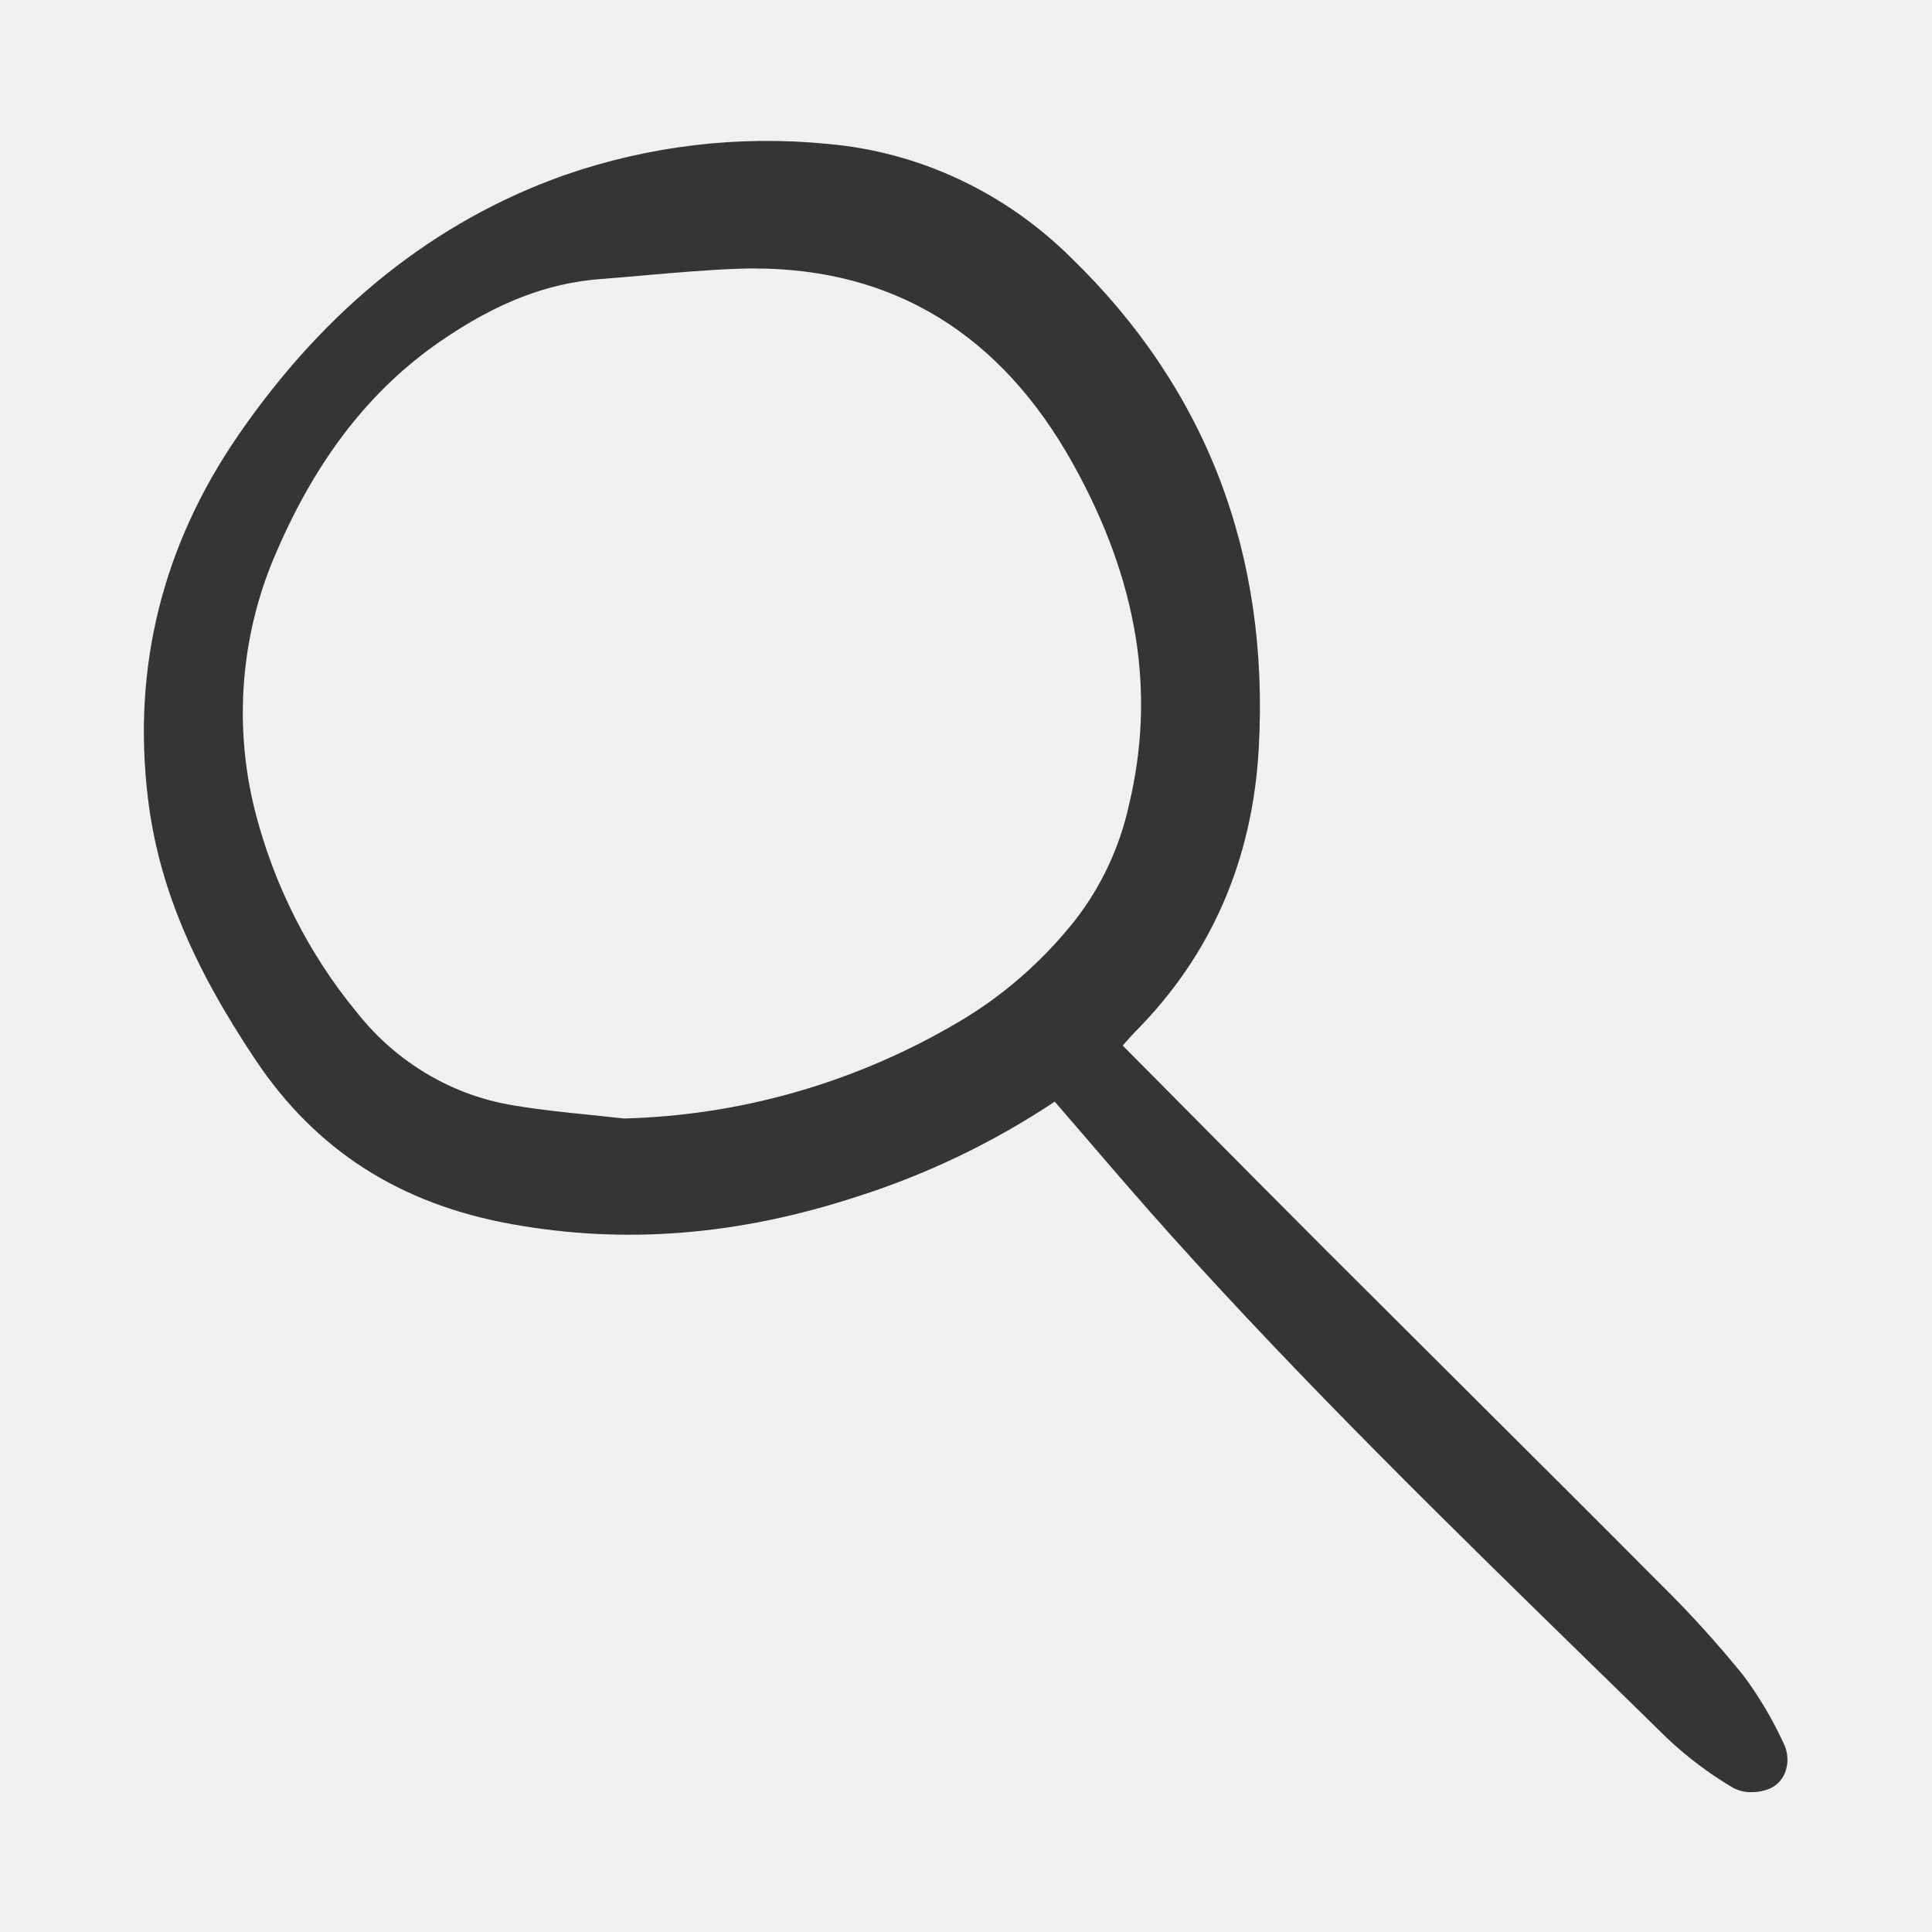
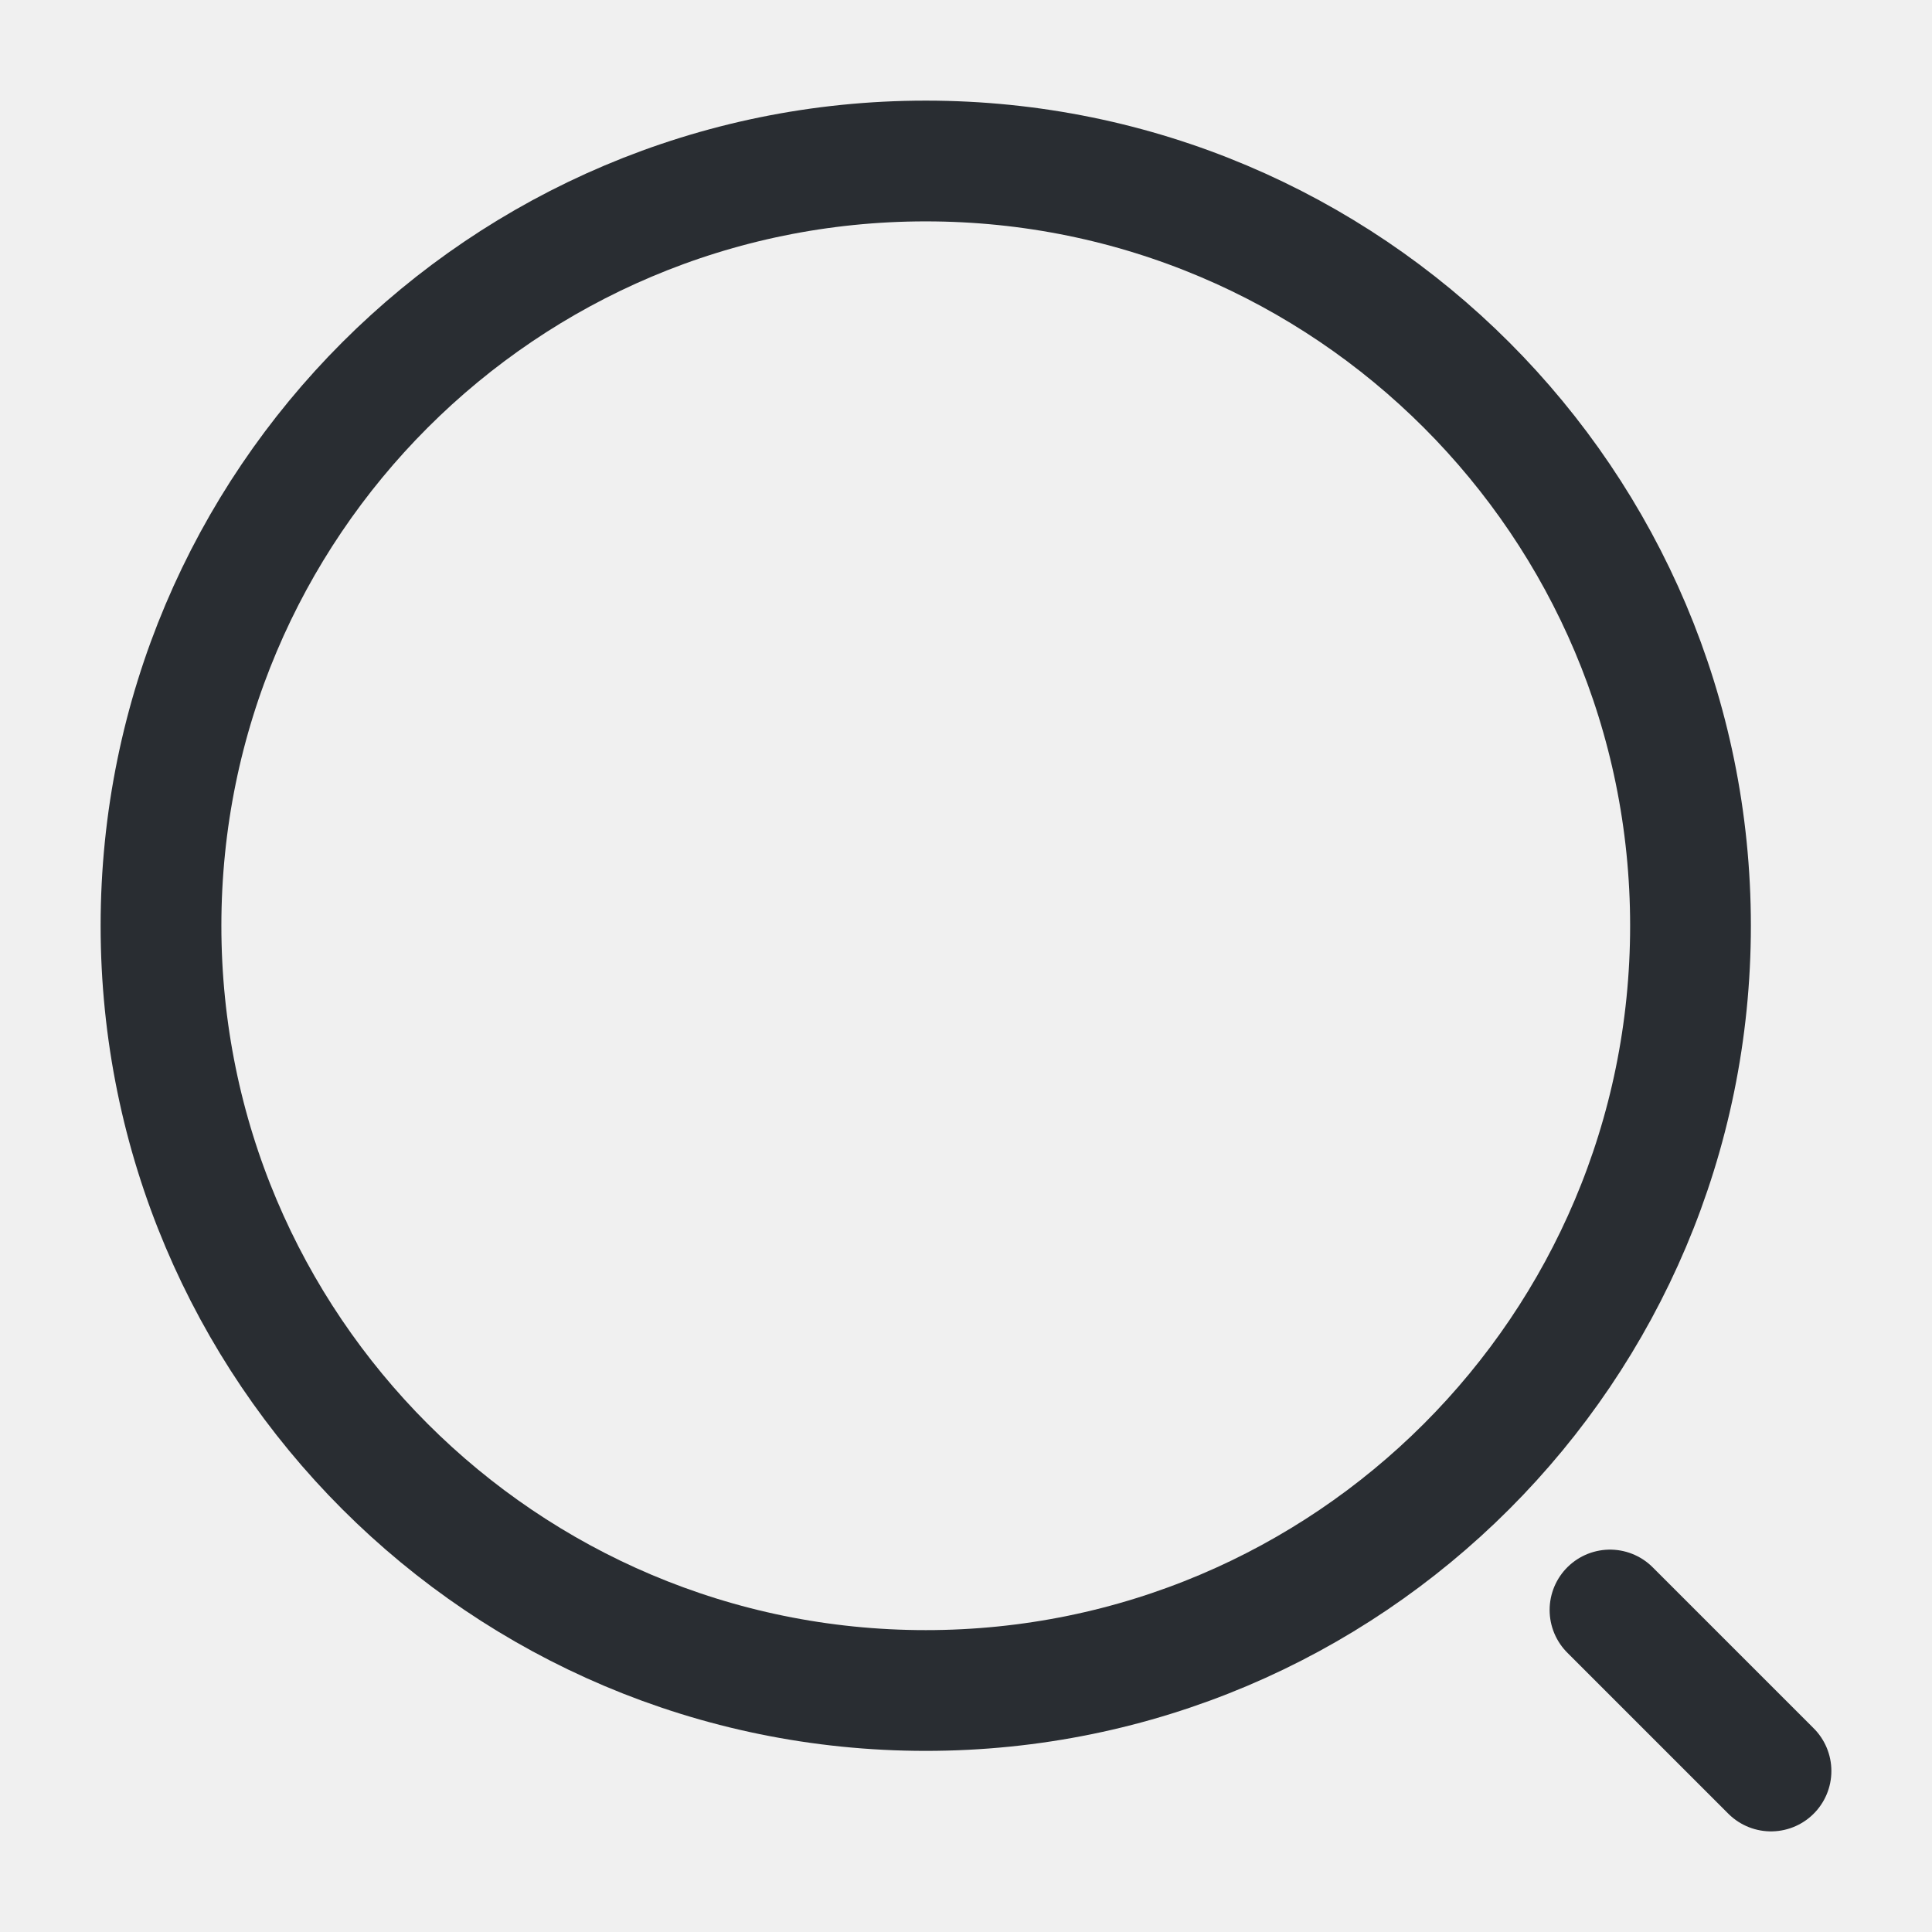
- <svg xmlns="http://www.w3.org/2000/svg" width="28" height="28" viewBox="0 0 28 28" fill="none">
-   <g clip-path="url(#clip0_21_192)">
-     <path d="M7.427 17.743C9.068 18.037 10.705 17.904 12.431 17.339C13.438 17.018 14.398 16.556 15.286 15.966C15.453 16.159 15.618 16.351 15.782 16.541C16.183 17.008 16.563 17.449 16.961 17.892C18.904 20.056 21.011 22.114 23.049 24.104C23.42 24.465 23.79 24.827 24.16 25.19C24.451 25.464 24.769 25.705 25.11 25.906C25.195 25.953 25.289 25.976 25.385 25.973C25.485 25.974 25.584 25.953 25.674 25.91C25.724 25.884 25.767 25.848 25.803 25.805C25.839 25.761 25.866 25.711 25.882 25.656C25.902 25.591 25.909 25.523 25.903 25.455C25.897 25.388 25.878 25.322 25.848 25.262C25.686 24.911 25.489 24.58 25.26 24.274C24.89 23.819 24.497 23.384 24.081 22.974C23.114 22.002 22.127 21.019 21.172 20.068C20.51 19.409 19.848 18.749 19.187 18.089C18.505 17.407 17.84 16.736 17.137 16.026C16.85 15.736 16.562 15.445 16.271 15.153L16.309 15.11C16.364 15.048 16.406 15 16.451 14.954C17.551 13.849 18.154 12.466 18.243 10.844C18.399 8.028 17.484 5.638 15.526 3.738C14.566 2.785 13.322 2.202 11.998 2.086C10.712 1.958 9.413 2.111 8.187 2.536C6.307 3.199 4.712 4.472 3.445 6.32C2.353 7.912 1.915 9.678 2.144 11.569C2.293 12.804 2.774 13.973 3.704 15.362C4.582 16.674 5.8 17.453 7.427 17.743ZM9.371 3.988C9.808 3.95 10.26 3.91 10.704 3.895C10.78 3.892 10.854 3.891 10.928 3.891C12.952 3.891 14.507 4.844 15.553 6.726C16.489 8.411 16.754 10.025 16.363 11.662C16.229 12.275 15.961 12.849 15.58 13.338C15.107 13.935 14.533 14.436 13.885 14.816C12.407 15.687 10.744 16.166 9.044 16.21C8.881 16.192 8.718 16.175 8.554 16.158C8.194 16.122 7.822 16.084 7.461 16.023C6.564 15.883 5.749 15.402 5.174 14.675C4.472 13.825 3.966 12.821 3.692 11.739C3.379 10.484 3.493 9.155 4.016 7.978C4.599 6.633 5.374 5.641 6.384 4.945C7.193 4.388 7.93 4.102 8.704 4.044C8.926 4.027 9.148 4.008 9.37 3.988H9.371Z" fill="#353534" />
-   </g>
-   <defs>
-     <clipPath id="clip0_21_192">
-       <rect width="24" height="24" fill="white" transform="translate(2 2)" />
-     </clipPath>
-   </defs>
+ <svg xmlns="http://www.w3.org/2000/svg" width="24" height="24" viewBox="0 0 24 24" fill="none">
+   <path d="M11.5 21C16.747 21 21 16.747 21 11.5C21 6.253 16.747 2 11.5 2C6.253 2 2 6.253 2 11.5C2 16.747 6.253 21 11.5 21Z" stroke="#292D32" stroke-width="1.5" stroke-linecap="round" stroke-linejoin="round" />
+   <path d="M22 22L20 20" stroke="#292D32" stroke-width="1.5" stroke-linecap="round" stroke-linejoin="round" />
</svg>
